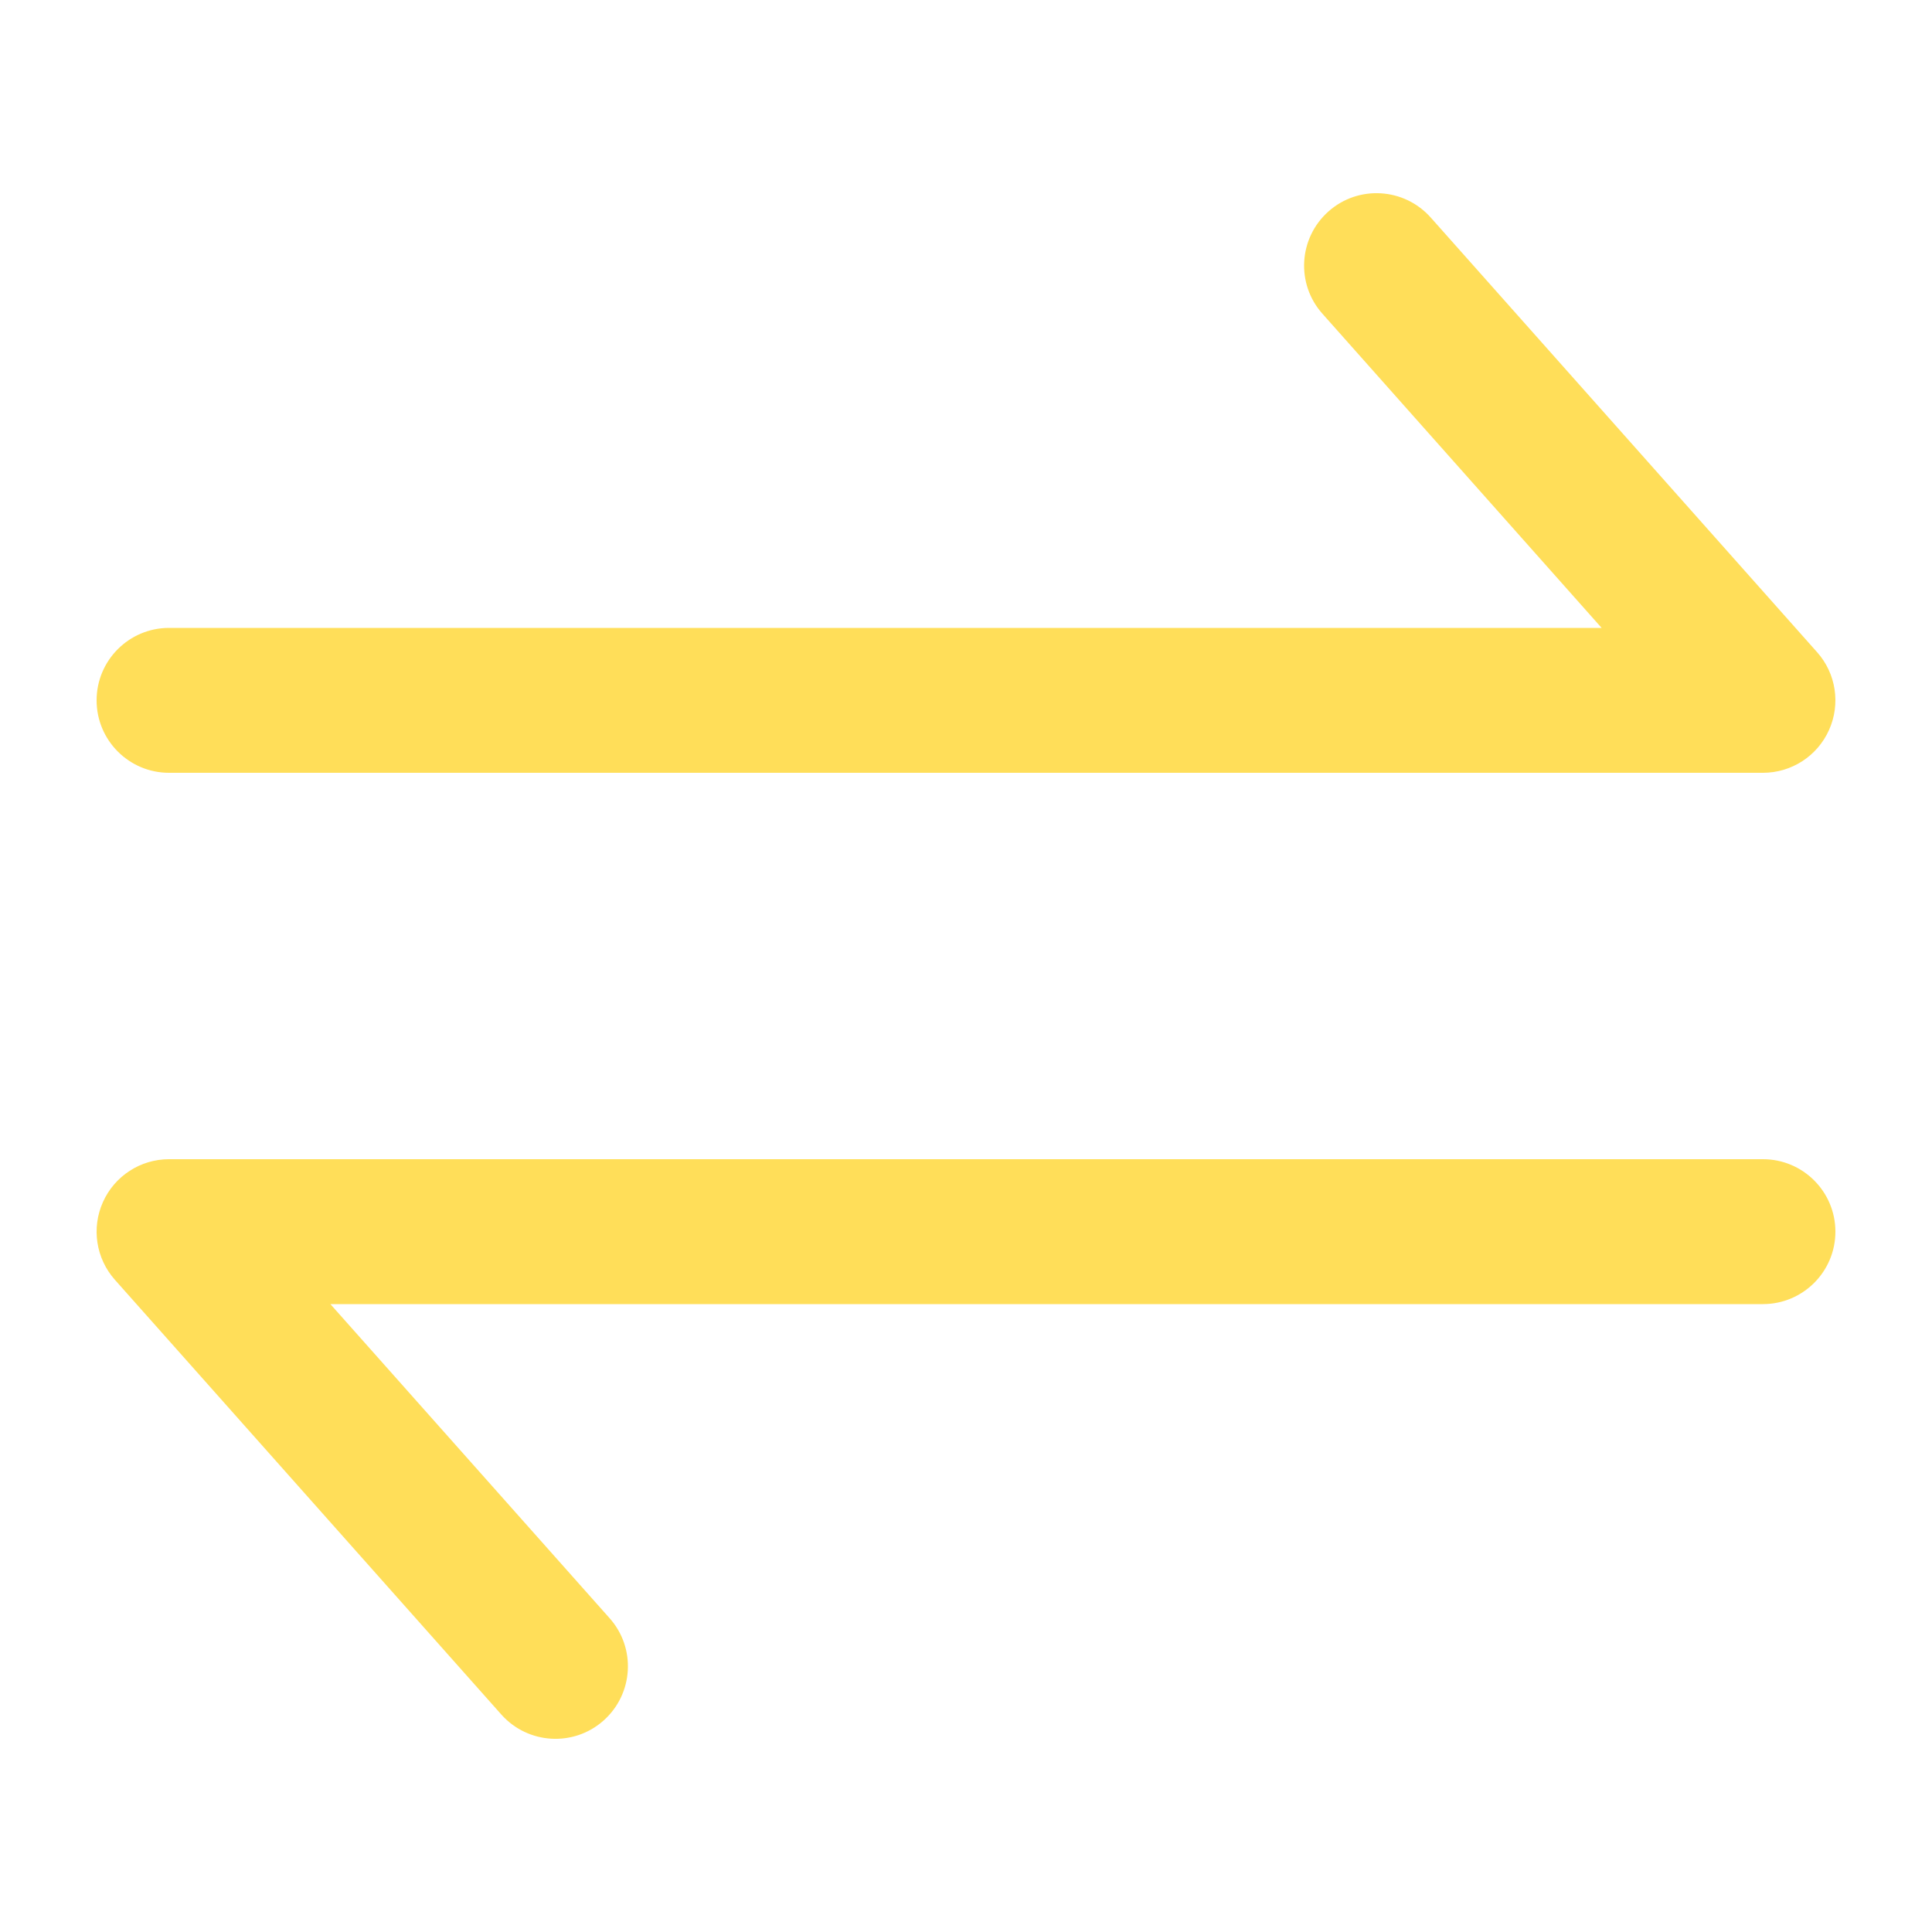
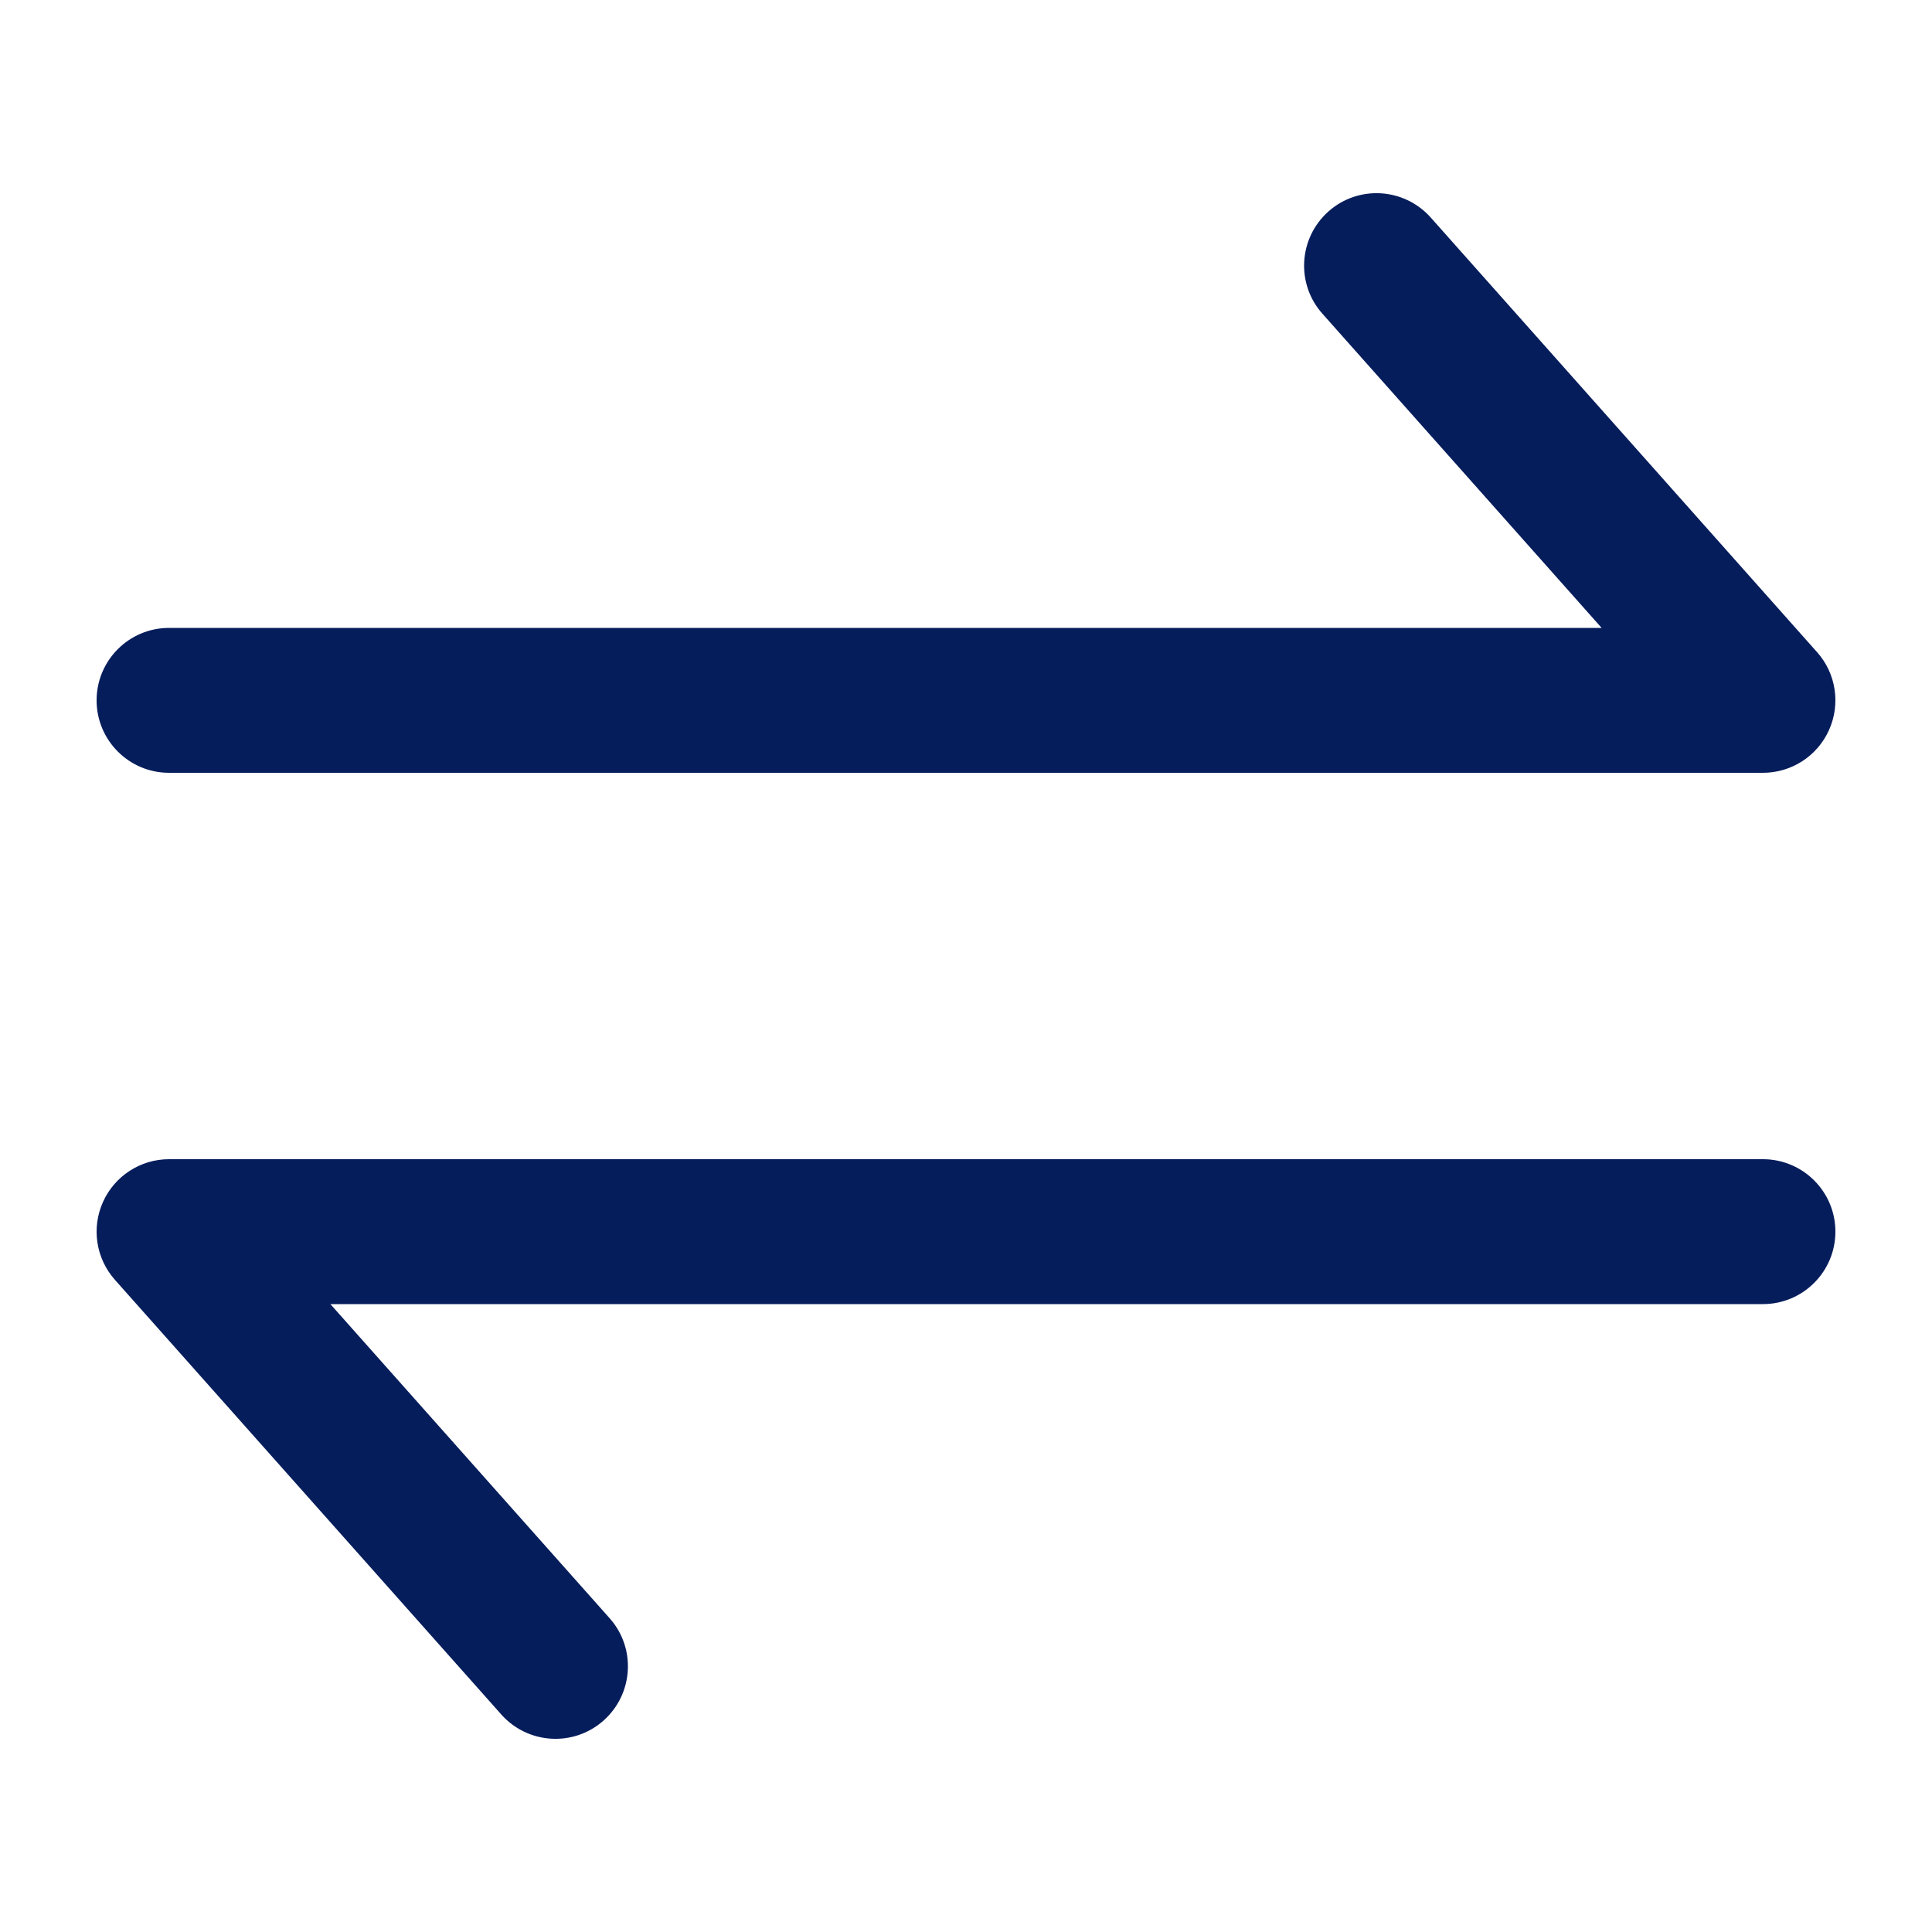
<svg xmlns="http://www.w3.org/2000/svg" width="20" height="20" viewBox="0 0 20 20" fill="none">
-   <path fill-rule="evenodd" clip-rule="evenodd" d="M13.752 2.189C14.061 1.914 14.535 1.942 14.811 2.252L18.811 6.752C19.007 6.972 19.055 7.288 18.934 7.557C18.813 7.827 18.545 8 18.25 8H1.75C1.336 8 1 7.664 1 7.25C1 6.836 1.336 6.5 1.75 6.5H16.58L13.69 3.248C13.414 2.939 13.442 2.465 13.752 2.189ZM1.066 12.443C1.187 12.173 1.455 12 1.75 12H18.25C18.664 12 19 12.336 19 12.75C19 13.164 18.664 13.5 18.25 13.5H3.42L6.311 16.752C6.586 17.061 6.558 17.535 6.248 17.811C5.939 18.086 5.465 18.058 5.189 17.748L1.189 13.248C0.993 13.027 0.945 12.712 1.066 12.443Z" fill="#FFDE59" />
+   <path fill-rule="evenodd" clip-rule="evenodd" d="M13.752 2.189C14.061 1.914 14.535 1.942 14.811 2.252L18.811 6.752C19.007 6.972 19.055 7.288 18.934 7.557C18.813 7.827 18.545 8 18.25 8H1.75C1.336 8 1 7.664 1 7.25C1 6.836 1.336 6.5 1.75 6.5H16.58L13.69 3.248C13.414 2.939 13.442 2.465 13.752 2.189ZM1.066 12.443C1.187 12.173 1.455 12 1.75 12H18.25C18.664 12 19 12.336 19 12.75C19 13.164 18.664 13.5 18.25 13.5H3.42L6.311 16.752C6.586 17.061 6.558 17.535 6.248 17.811C5.939 18.086 5.465 18.058 5.189 17.748L1.189 13.248C0.993 13.027 0.945 12.712 1.066 12.443Z" fill="#061D5C" />
</svg>
